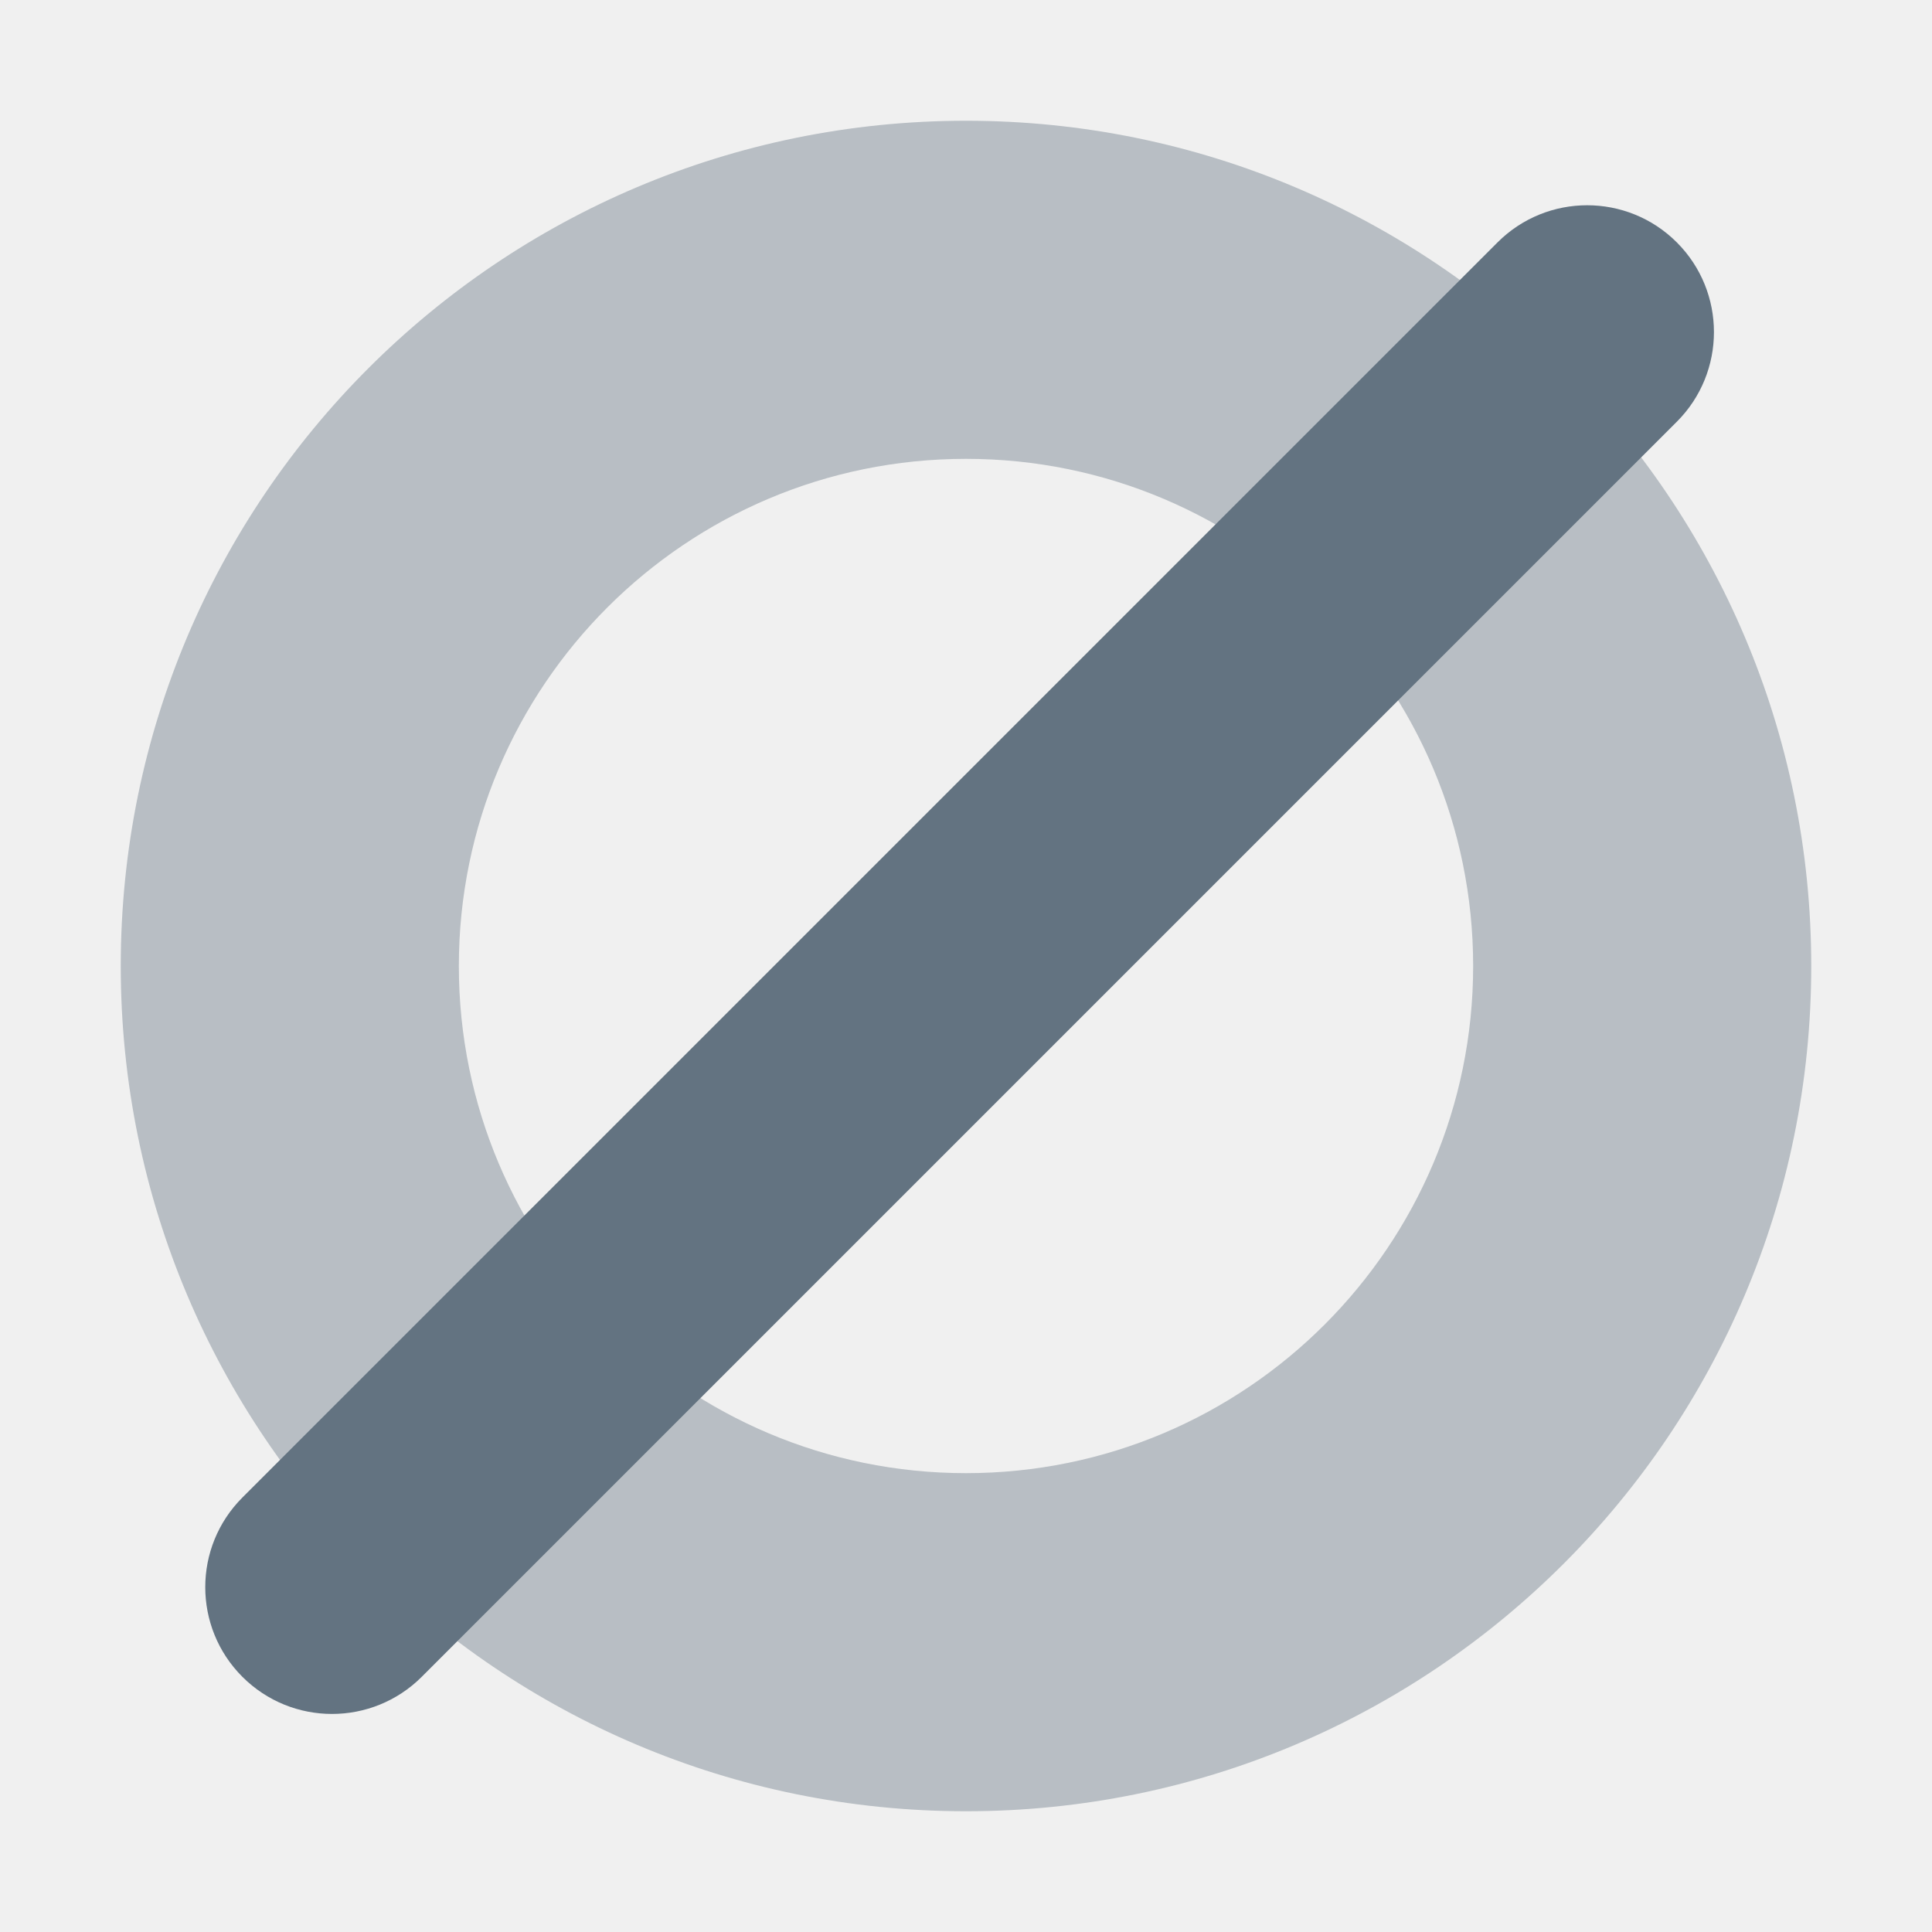
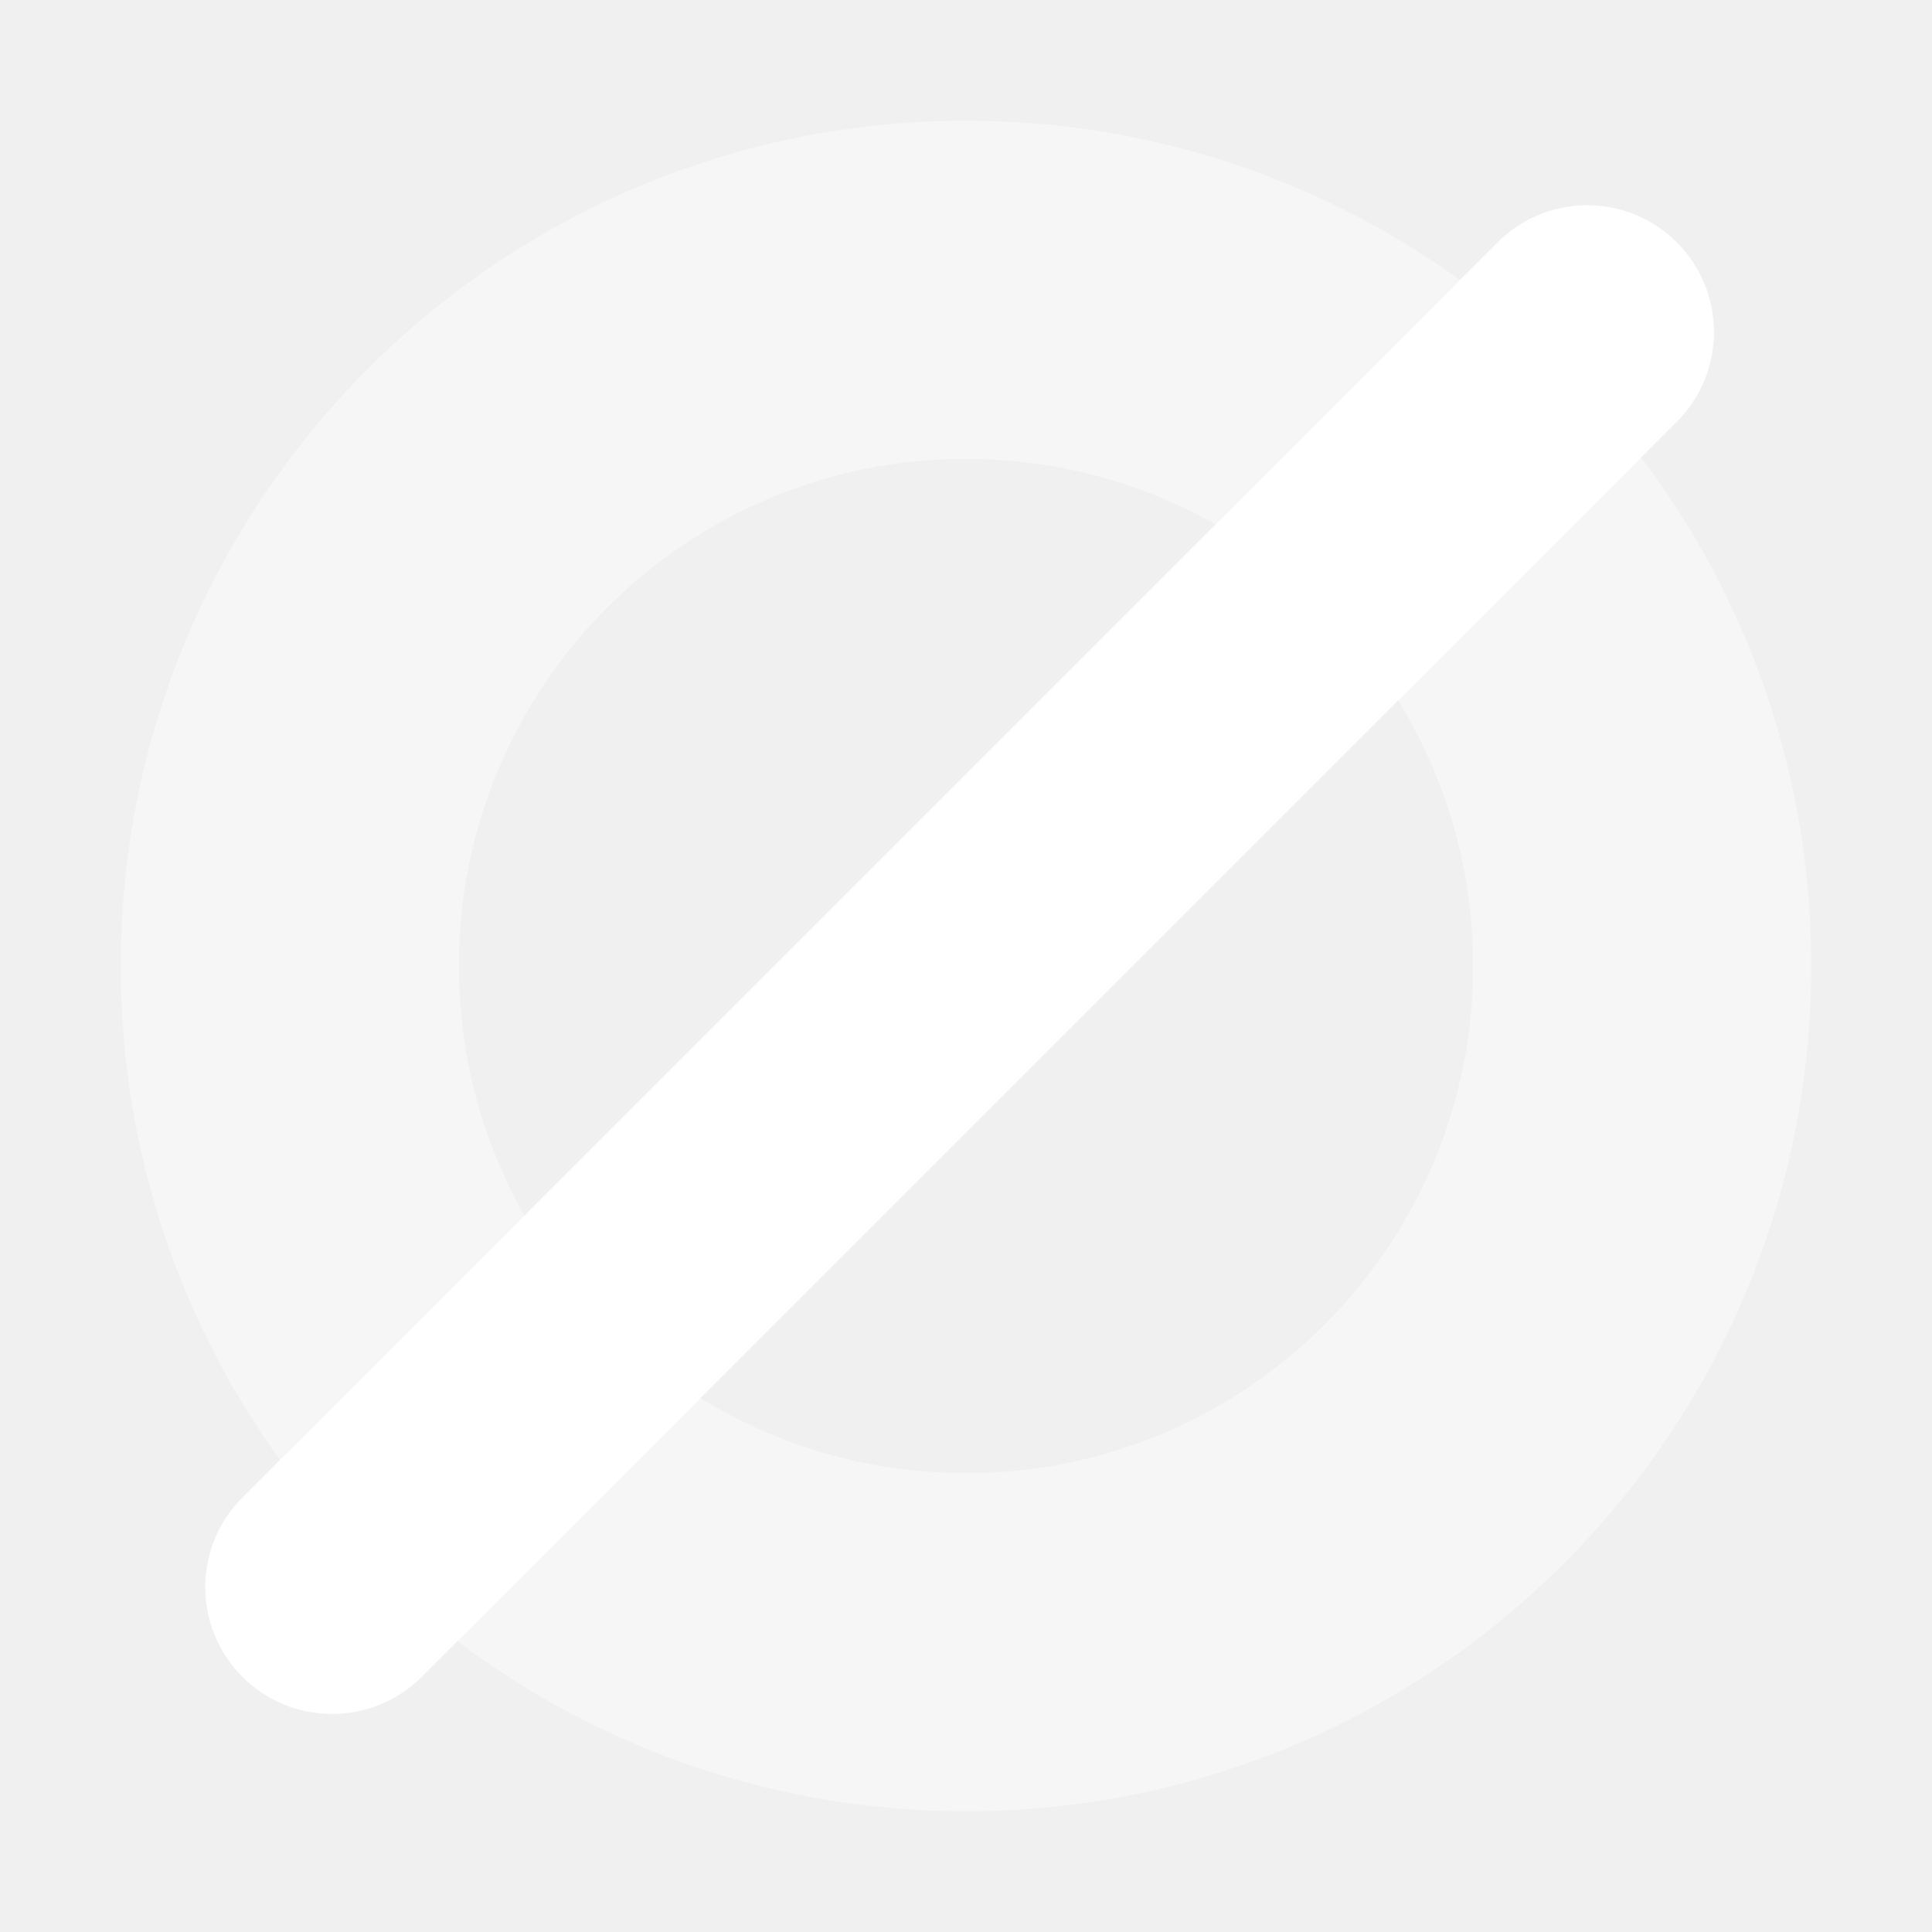
<svg xmlns="http://www.w3.org/2000/svg" width="24" height="24" viewBox="0 0 24 24" fill="none">
-   <path opacity="0.4" fill-rule="evenodd" clip-rule="evenodd" d="M12 22.5C17.799 22.5 22.5 17.799 22.5 12C22.5 6.201 17.799 1.5 12 1.5C6.201 1.5 1.5 6.201 1.5 12C1.5 17.799 6.201 22.5 12 22.5ZM12 18.3C15.479 18.3 18.3 15.479 18.3 12C18.3 8.521 15.479 5.7 12 5.7C8.521 5.7 5.7 8.521 5.7 12C5.7 15.479 8.521 18.3 12 18.3Z" fill="#637381" />
-   <path d="M18.603 3.011C19.218 2.396 20.215 2.396 20.83 3.011C21.445 3.626 21.445 4.624 20.83 5.239L5.239 20.83C4.623 21.445 3.626 21.445 3.011 20.83C2.396 20.215 2.396 19.218 3.011 18.603L18.603 3.011Z" fill="#637381" />
+   <path opacity="0.4" fill-rule="evenodd" clip-rule="evenodd" d="M12 22.5C17.799 22.5 22.5 17.799 22.5 12C22.5 6.201 17.799 1.5 12 1.5C6.201 1.5 1.5 6.201 1.5 12C1.5 17.799 6.201 22.5 12 22.5ZM12 18.3C15.479 18.3 18.3 15.479 18.3 12C18.3 8.521 15.479 5.7 12 5.7C8.521 5.7 5.7 8.521 5.7 12C5.7 15.479 8.521 18.3 12 18.3Z" fill="#FFFFFF" />
+   <path d="M18.603 3.011C19.218 2.396 20.215 2.396 20.83 3.011C21.445 3.626 21.445 4.624 20.83 5.239L5.239 20.83C4.623 21.445 3.626 21.445 3.011 20.83C2.396 20.215 2.396 19.218 3.011 18.603L18.603 3.011Z" fill="#FFFFFF" />
</svg>
